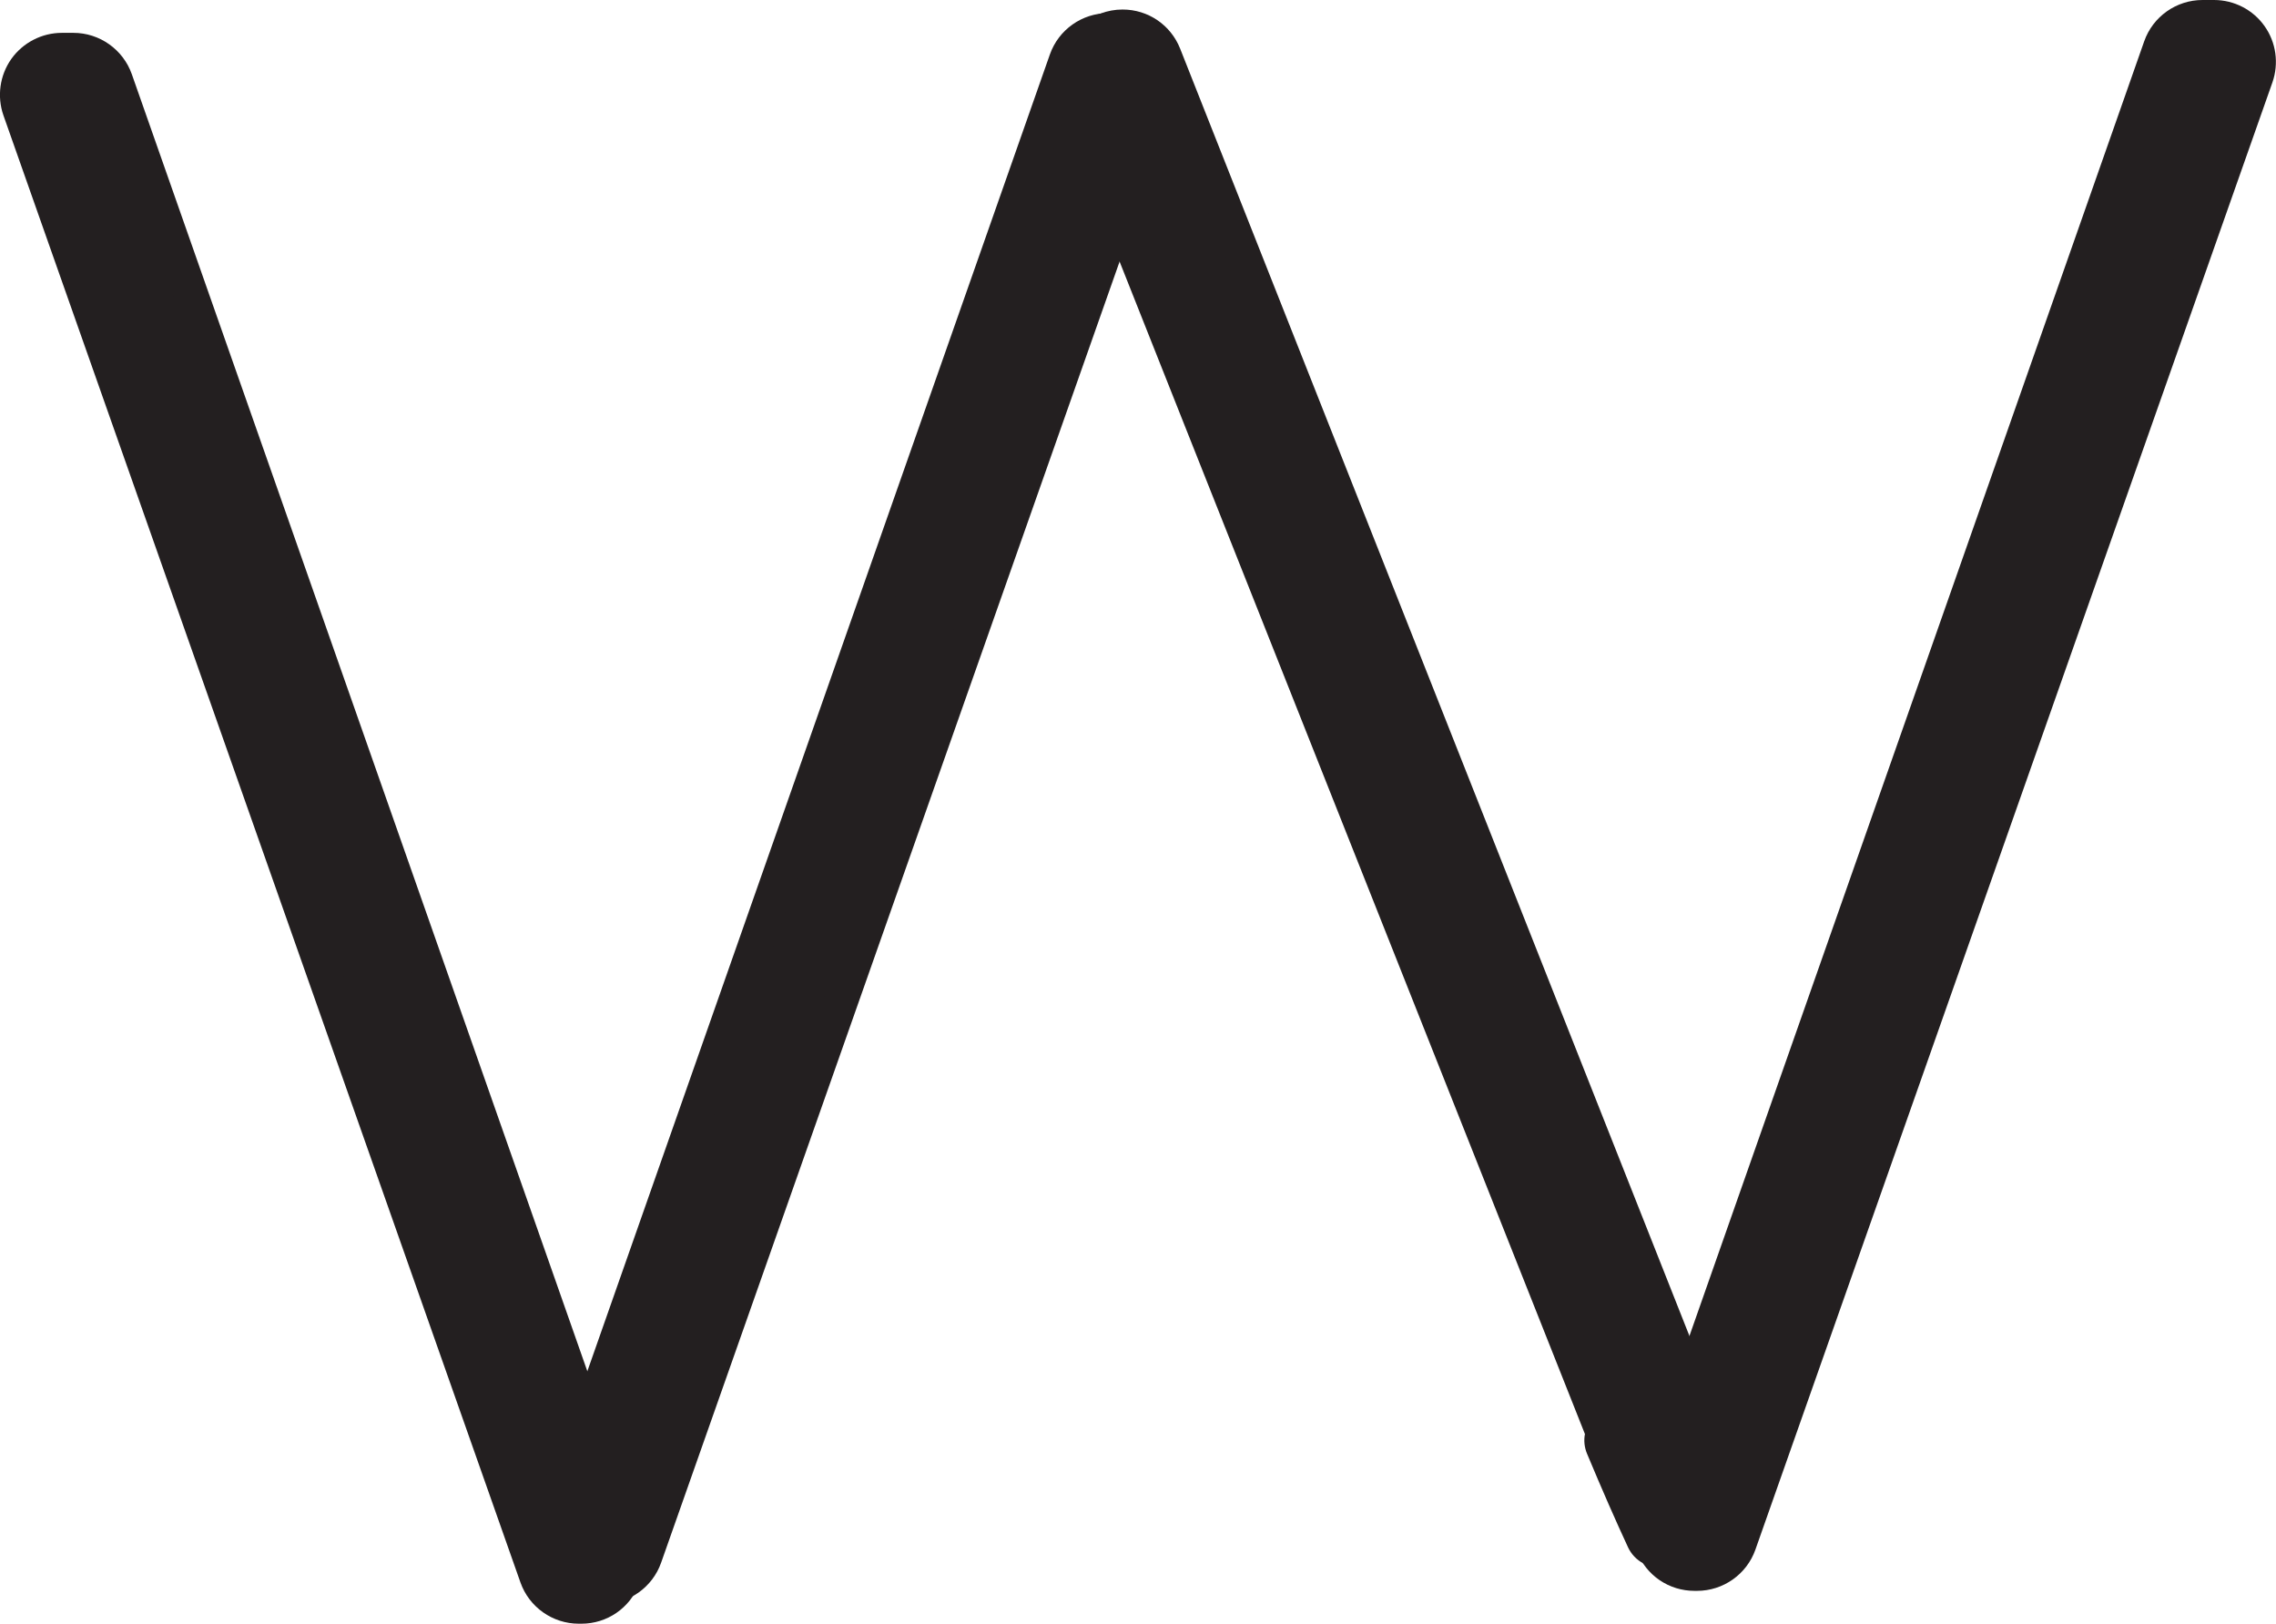
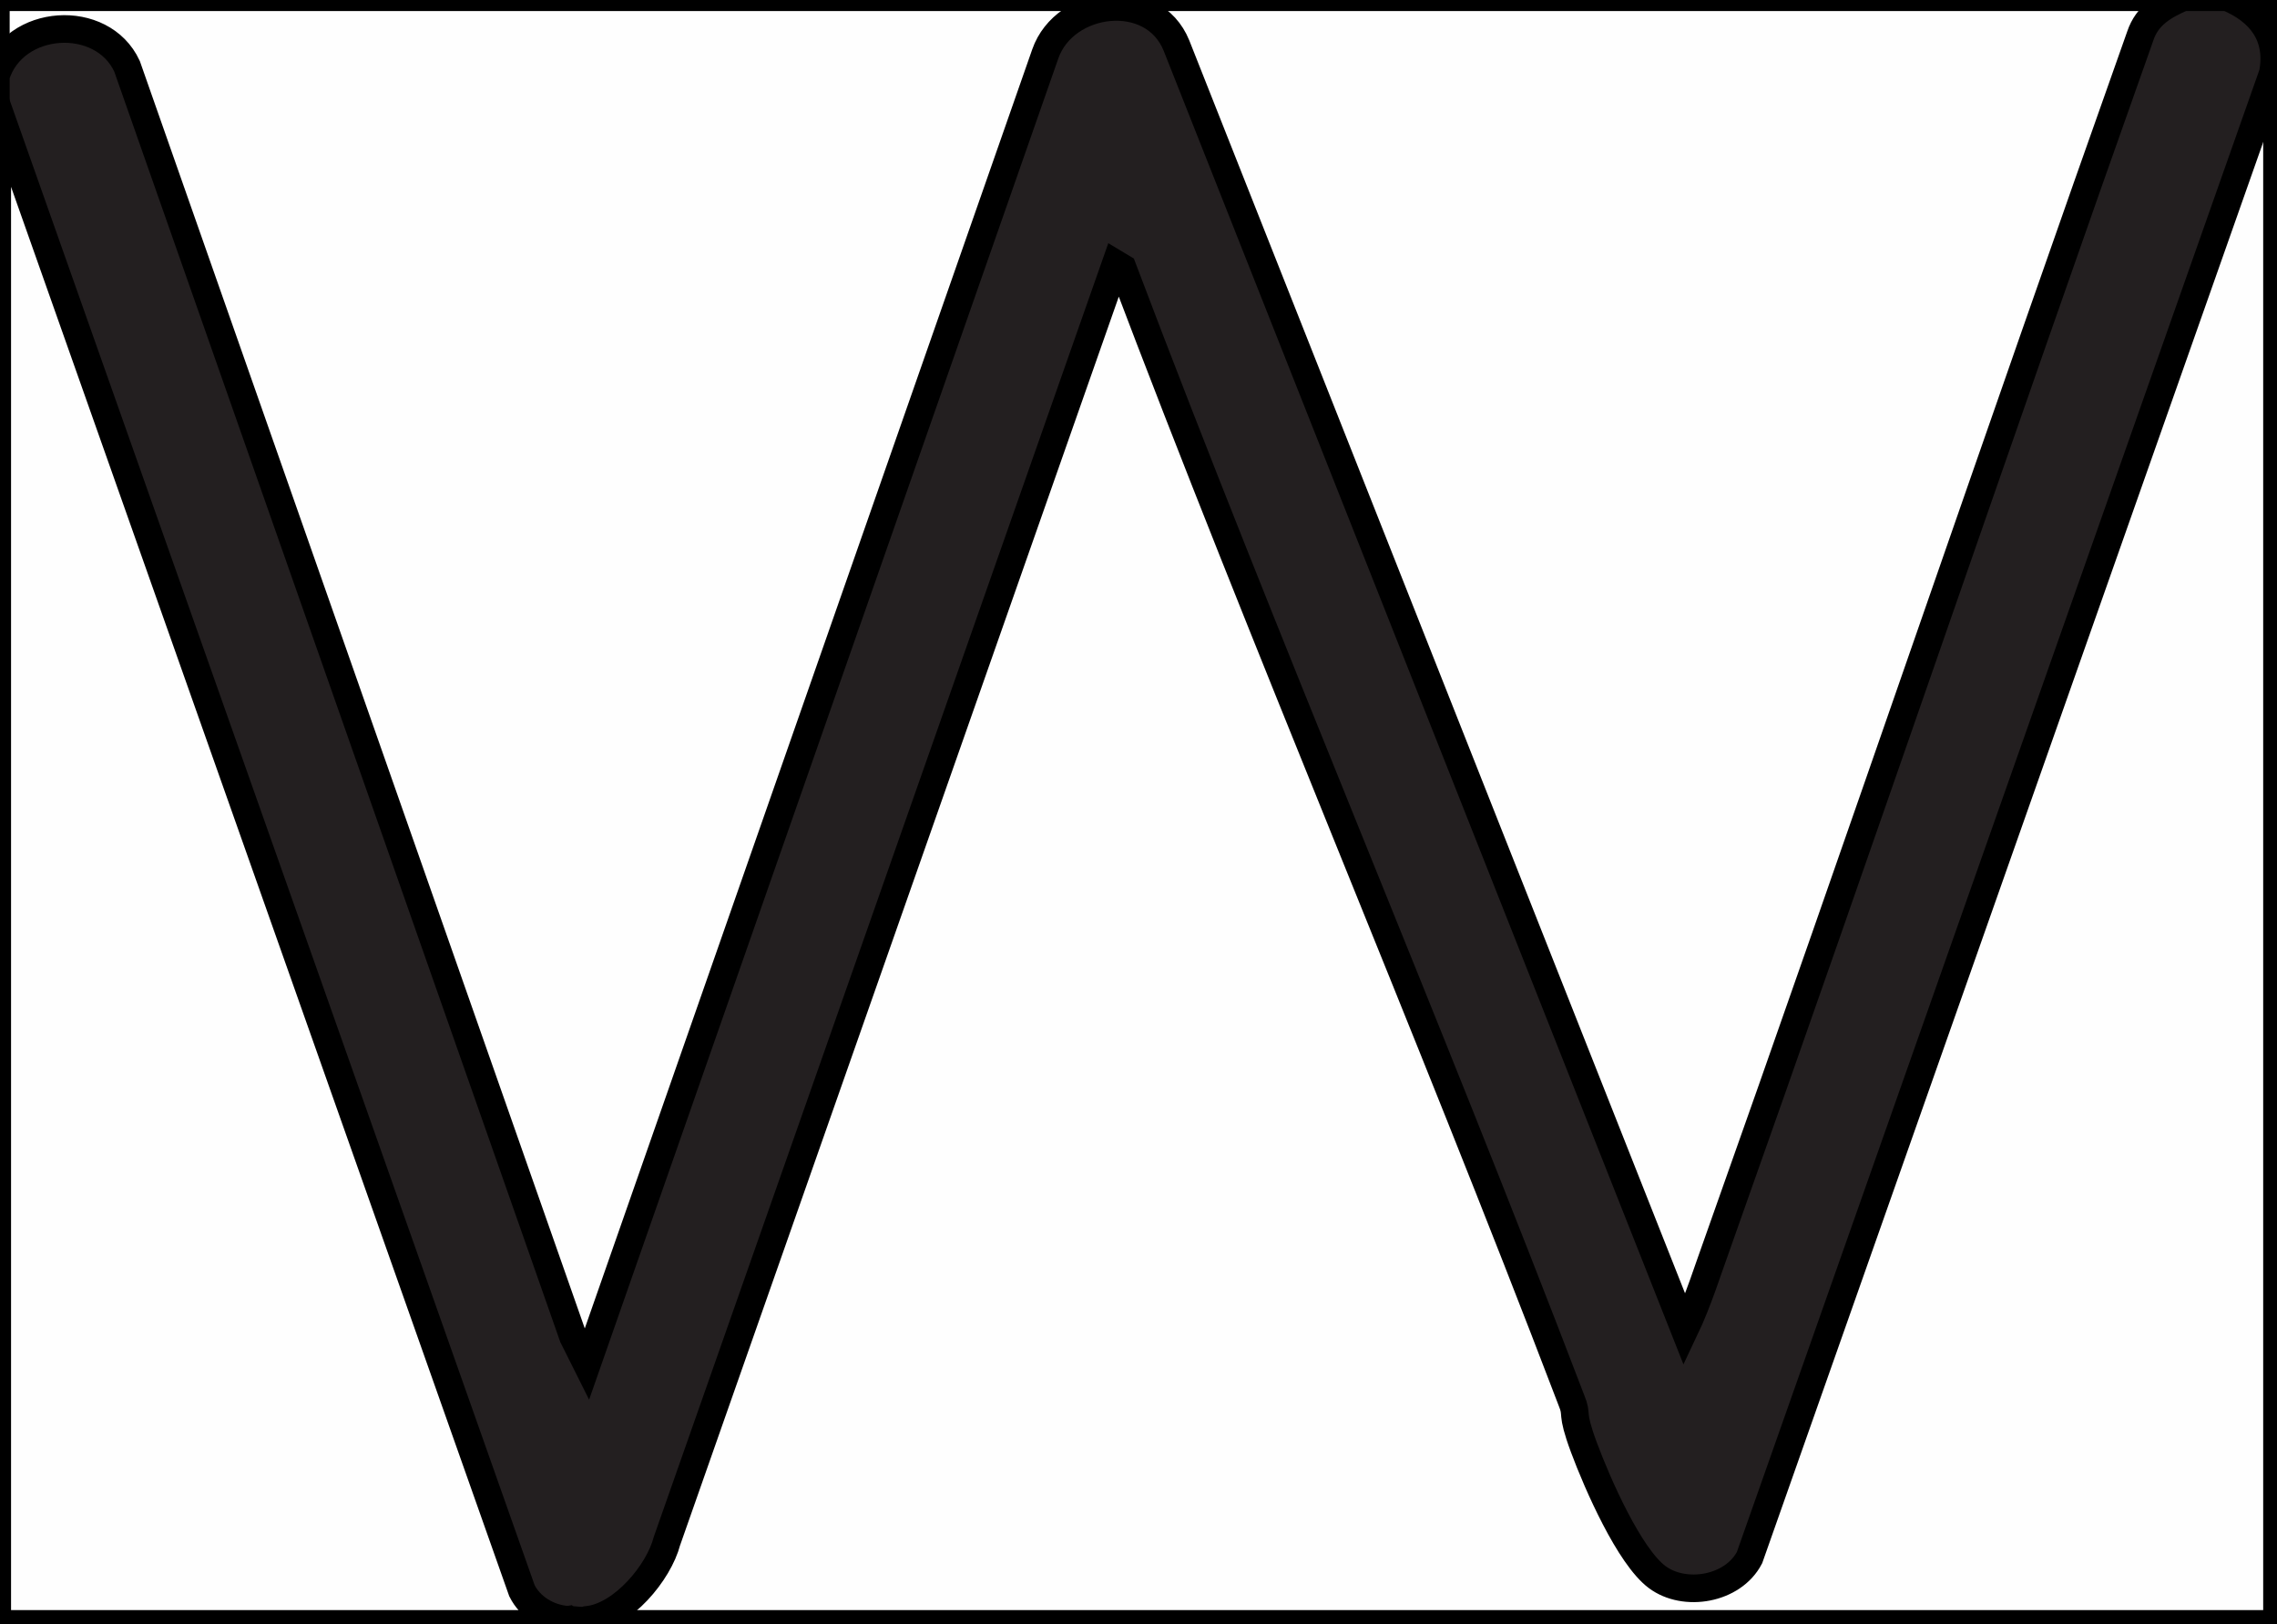
- <svg xmlns="http://www.w3.org/2000/svg" id="Layer_2" data-name="Layer 2" viewBox="0 0 164.87 117.63">
+ <svg xmlns="http://www.w3.org/2000/svg" id="Layer_2" version="1.1" viewBox="0 0 164.9 117.6">
  <defs>
    <style>
-       .cls-1 {
+       .st0 {
+         fill: #fefefe;
+       }
+ 
+       .st0, .st1, .st2 {
+         stroke: #000;
+         stroke-miterlimit: 10;
+         stroke-width: 2px;
+       }
+ 
+       .st1 {
        fill: #231f20;
+       }
+ 
+       .st2 {
+         fill: #cecdcd;
      }
    </style>
  </defs>
-   <g id="Layer_1-2" data-name="Layer 1">
-     <g>
-       <g>
-         <path class="cls-1" d="M41.94,116.38c-1.37,0-2.6-.87-3.05-2.16L1.43,7.94c-.35-.99-.2-2.09.41-2.94s1.59-1.37,2.64-1.37h.83c1.37,0,2.6.87,3.05,2.16l33.09,94.2s.03.09.04.13c.26,1.12.6,2.29,1.02,3.46.78,2.19,1.74,4.92,3.23,7.05l.14.19c.25.34.3.79.15,1.18l-.91,2.32c-.49,1.25-1.67,2.06-3.01,2.06h-.18Z" />
-         <path class="cls-1" d="M5.31,4.88c.84,0,1.59.53,1.87,1.33l33.09,94.2c.28,1.22.64,2.42,1.06,3.6.89,2.52,1.85,5.15,3.38,7.35.05.07.1.13.15.2l-.91,2.32c-.3.76-1.03,1.26-1.85,1.26h-.18c-.84,0-1.59-.53-1.87-1.32L2.61,7.53c-.45-1.29.5-2.64,1.87-2.64h.83M5.31,2.38h-.83c-1.45,0-2.82.71-3.66,1.89C-.02,5.46-.23,6.99.25,8.36l37.45,106.28c.63,1.79,2.33,2.99,4.23,2.99h.18c1.86,0,3.5-1.12,4.18-2.85l.91-2.32c.31-.79.19-1.69-.31-2.38-.04-.05-.08-.1-.12-.16-1.4-2-2.29-4.52-3.08-6.75-.4-1.13-.73-2.25-.98-3.33-.02-.09-.05-.18-.08-.26L9.55,5.38c-.63-1.79-2.33-3-4.23-3h0Z" />
-       </g>
-       <g>
-         <path class="cls-1" d="M122.75,114c-1.34,0-2.52-.81-3.01-2.06l-.62-1.59c-.1-.26-.11-.54-.04-.81.6-2.05,1.29-4.28,2.2-7.02.11-.34.36-.6.67-.75L156.5,3.41c.46-1.29,1.68-2.16,3.05-2.16h.83c1.05,0,2.03.51,2.64,1.37s.76,1.96.41,2.94l-37.45,106.28c-.46,1.29-1.68,2.16-3.05,2.16h-.18Z" />
-         <path class="cls-1" d="M160.38,2.5c1.37,0,2.33,1.35,1.87,2.64l-37.45,106.28c-.28.79-1.03,1.32-1.87,1.32h-.18c-.82,0-1.55-.5-1.85-1.26l-.62-1.59c.68-2.34,1.42-4.66,2.18-6.98l.21.55L157.68,3.83c.28-.79,1.03-1.33,1.87-1.33h.83M160.38,0h-.83c-1.9,0-3.6,1.2-4.23,3l-34.41,97.97c-.37.3-.66.7-.82,1.17-.91,2.76-1.61,5.01-2.21,7.06-.15.53-.13,1.09.07,1.61l.62,1.59c.68,1.73,2.32,2.85,4.18,2.85h.18c1.9,0,3.6-1.2,4.23-2.99L164.61,5.97c.48-1.37.27-2.9-.57-4.08-.84-1.19-2.21-1.89-3.66-1.89h0Z" />
-       </g>
-     </g>
-     <g>
-       <path class="cls-1" d="M43.48,114.94c-1.34,0-2.52-.81-3.01-2.06l-.62-1.59c-.1-.26-.11-.54-.04-.8.59-2.04,1.29-4.27,2.2-7.02.11-.34.36-.6.67-.75L77.23,4.36c.46-1.29,1.68-2.16,3.05-2.16h.83c1.05,0,2.03.51,2.64,1.37s.76,1.96.41,2.94l-37.45,106.28c-.45,1.29-1.68,2.16-3.05,2.16h-.18Z" />
-       <path class="cls-1" d="M81.11,3.45c1.37,0,2.33,1.35,1.87,2.64l-37.45,106.28c-.28.79-1.03,1.32-1.87,1.32h-.18c-.82,0-1.55-.5-1.85-1.26l-.62-1.59c.68-2.34,1.42-4.66,2.18-6.98l.21.55L78.41,4.77c.28-.79,1.03-1.33,1.87-1.33h.83M81.11.95h-.83c-1.9,0-3.6,1.2-4.23,3l-34.41,97.97c-.37.3-.66.7-.82,1.17-.91,2.76-1.61,5.01-2.21,7.06-.15.53-.13,1.09.07,1.61l.62,1.59c.68,1.73,2.32,2.85,4.18,2.85h.18c1.9,0,3.6-1.2,4.23-2.99L85.34,6.92c.48-1.37.27-2.9-.57-4.08-.84-1.19-2.21-1.89-3.66-1.89h0Z" />
-     </g>
-     <g>
-       <path class="cls-1" d="M122.64,113.31c-.52,0-1.04-.13-1.5-.37l-1.51-.79c-.24-.13-.44-.33-.55-.58-.9-1.95-1.83-4.09-2.95-6.74-.14-.33-.13-.69.01-1L77.69,6.91c-.51-1.27-.15-2.74.89-3.63l.63-.54c.59-.51,1.34-.79,2.12-.79,1.34,0,2.52.8,3.01,2.04l41.46,104.78c.5,1.27.15,2.73-.89,3.63l-.14.12c-.59.51-1.34.79-2.12.79h0Z" />
-       <path class="cls-1" d="M81.31,3.19c.78,0,1.53.45,1.85,1.25l41.46,104.78c.31.78.09,1.68-.54,2.23l-.14.12c-.37.32-.83.49-1.3.49-.31,0-.63-.07-.92-.23l-1.51-.79c-1.02-2.21-1.99-4.45-2.93-6.7l.52.27L78.85,6.45c-.31-.78-.09-1.68.54-2.23l.63-.55c.38-.33.84-.49,1.3-.49M81.31.69c-1.08,0-2.12.39-2.94,1.1l-.63.55c-1.43,1.25-1.93,3.27-1.23,5.04l38.3,96.51c-.09.47-.04.96.15,1.42,1.12,2.68,2.07,4.84,2.97,6.78.23.5.62.91,1.11,1.17l1.51.79c.64.33,1.36.51,2.08.51,1.08,0,2.13-.39,2.94-1.1l.14-.12c1.43-1.25,1.93-3.27,1.23-5.03L85.49,3.53c-.68-1.72-2.32-2.84-4.17-2.84h0Z" />
-     </g>
-   </g>
+   <path class="st0" d="M158.2-.2V.4c-1.2.5-2.2,1.2-2.6,2.4-10.8,31.2-21.8,62.3-32.9,93.3-.3.6-.7.5-1.2.2L84.8,3.4c-1.6-3.6-7-3-8.5.3l-33.3,95.1c-.8.5-1.5,0-2-1.8L8.8,5C7.1,1.6,1.8,1.8.3,5.3l-.6.2V-.2h158.4Z" />
+   <path class="st0" d="M161.3-.2h3.6v117.8H42.5c-.2,0-.2-.1,0-.2l.2-.5c2.3-.6,4-2.6,4.8-4.7L80.1,19.4c.2-.7,1.3-.5,1.5,0,10.9,27.4,21.7,54.7,32.6,82,1.2,5.1,5.3,18.3,12,11.3L164.1,5.2c.4-2.3-.5-3.9-2.6-4.8l-.2-.6Z" />
+   <path class="st1" d="M161.3-.2c2.4,1,3.8,2.8,3.3,5.5l-37.9,107.5c-1.2,2.3-4.7,2.9-6.7,1.4s-4.3-6.7-5.3-9.4-.4-2.2-.9-3.4c-10.5-27.5-22.1-54.5-32.5-82l-.5-.3-32.5,92.5c-.6,2.3-3.2,5.4-5.7,5.7-.3.2-1.1.2-1.4,0-1.6.3-3-.6-3.7-2L.2,10.5l-.5-2.8v-2.2C1,1.3,7.4.9,9.2,4.8l32.3,92,1,2L75.7,3.9c1.4-4,7.8-4.8,9.5-.6l36.8,93c1-2.1,1.7-4.4,2.5-6.6,10.3-29,20.2-58.1,30.5-87.1.5-1.5,1.7-2.2,3.1-2.8h3.1Z" />
+   <path class="st0" d="M41,117.4c.2,0,.2.1,0,.2H-.2V7.7l38,107.5c.6,1.2,1.9,2,3.3,2.1Z" />
+   <path class="st2" d="M42.5,117.4v.2h-1.4v-.2c.4,0,1.1,0,1.4,0Z" />
</svg>
